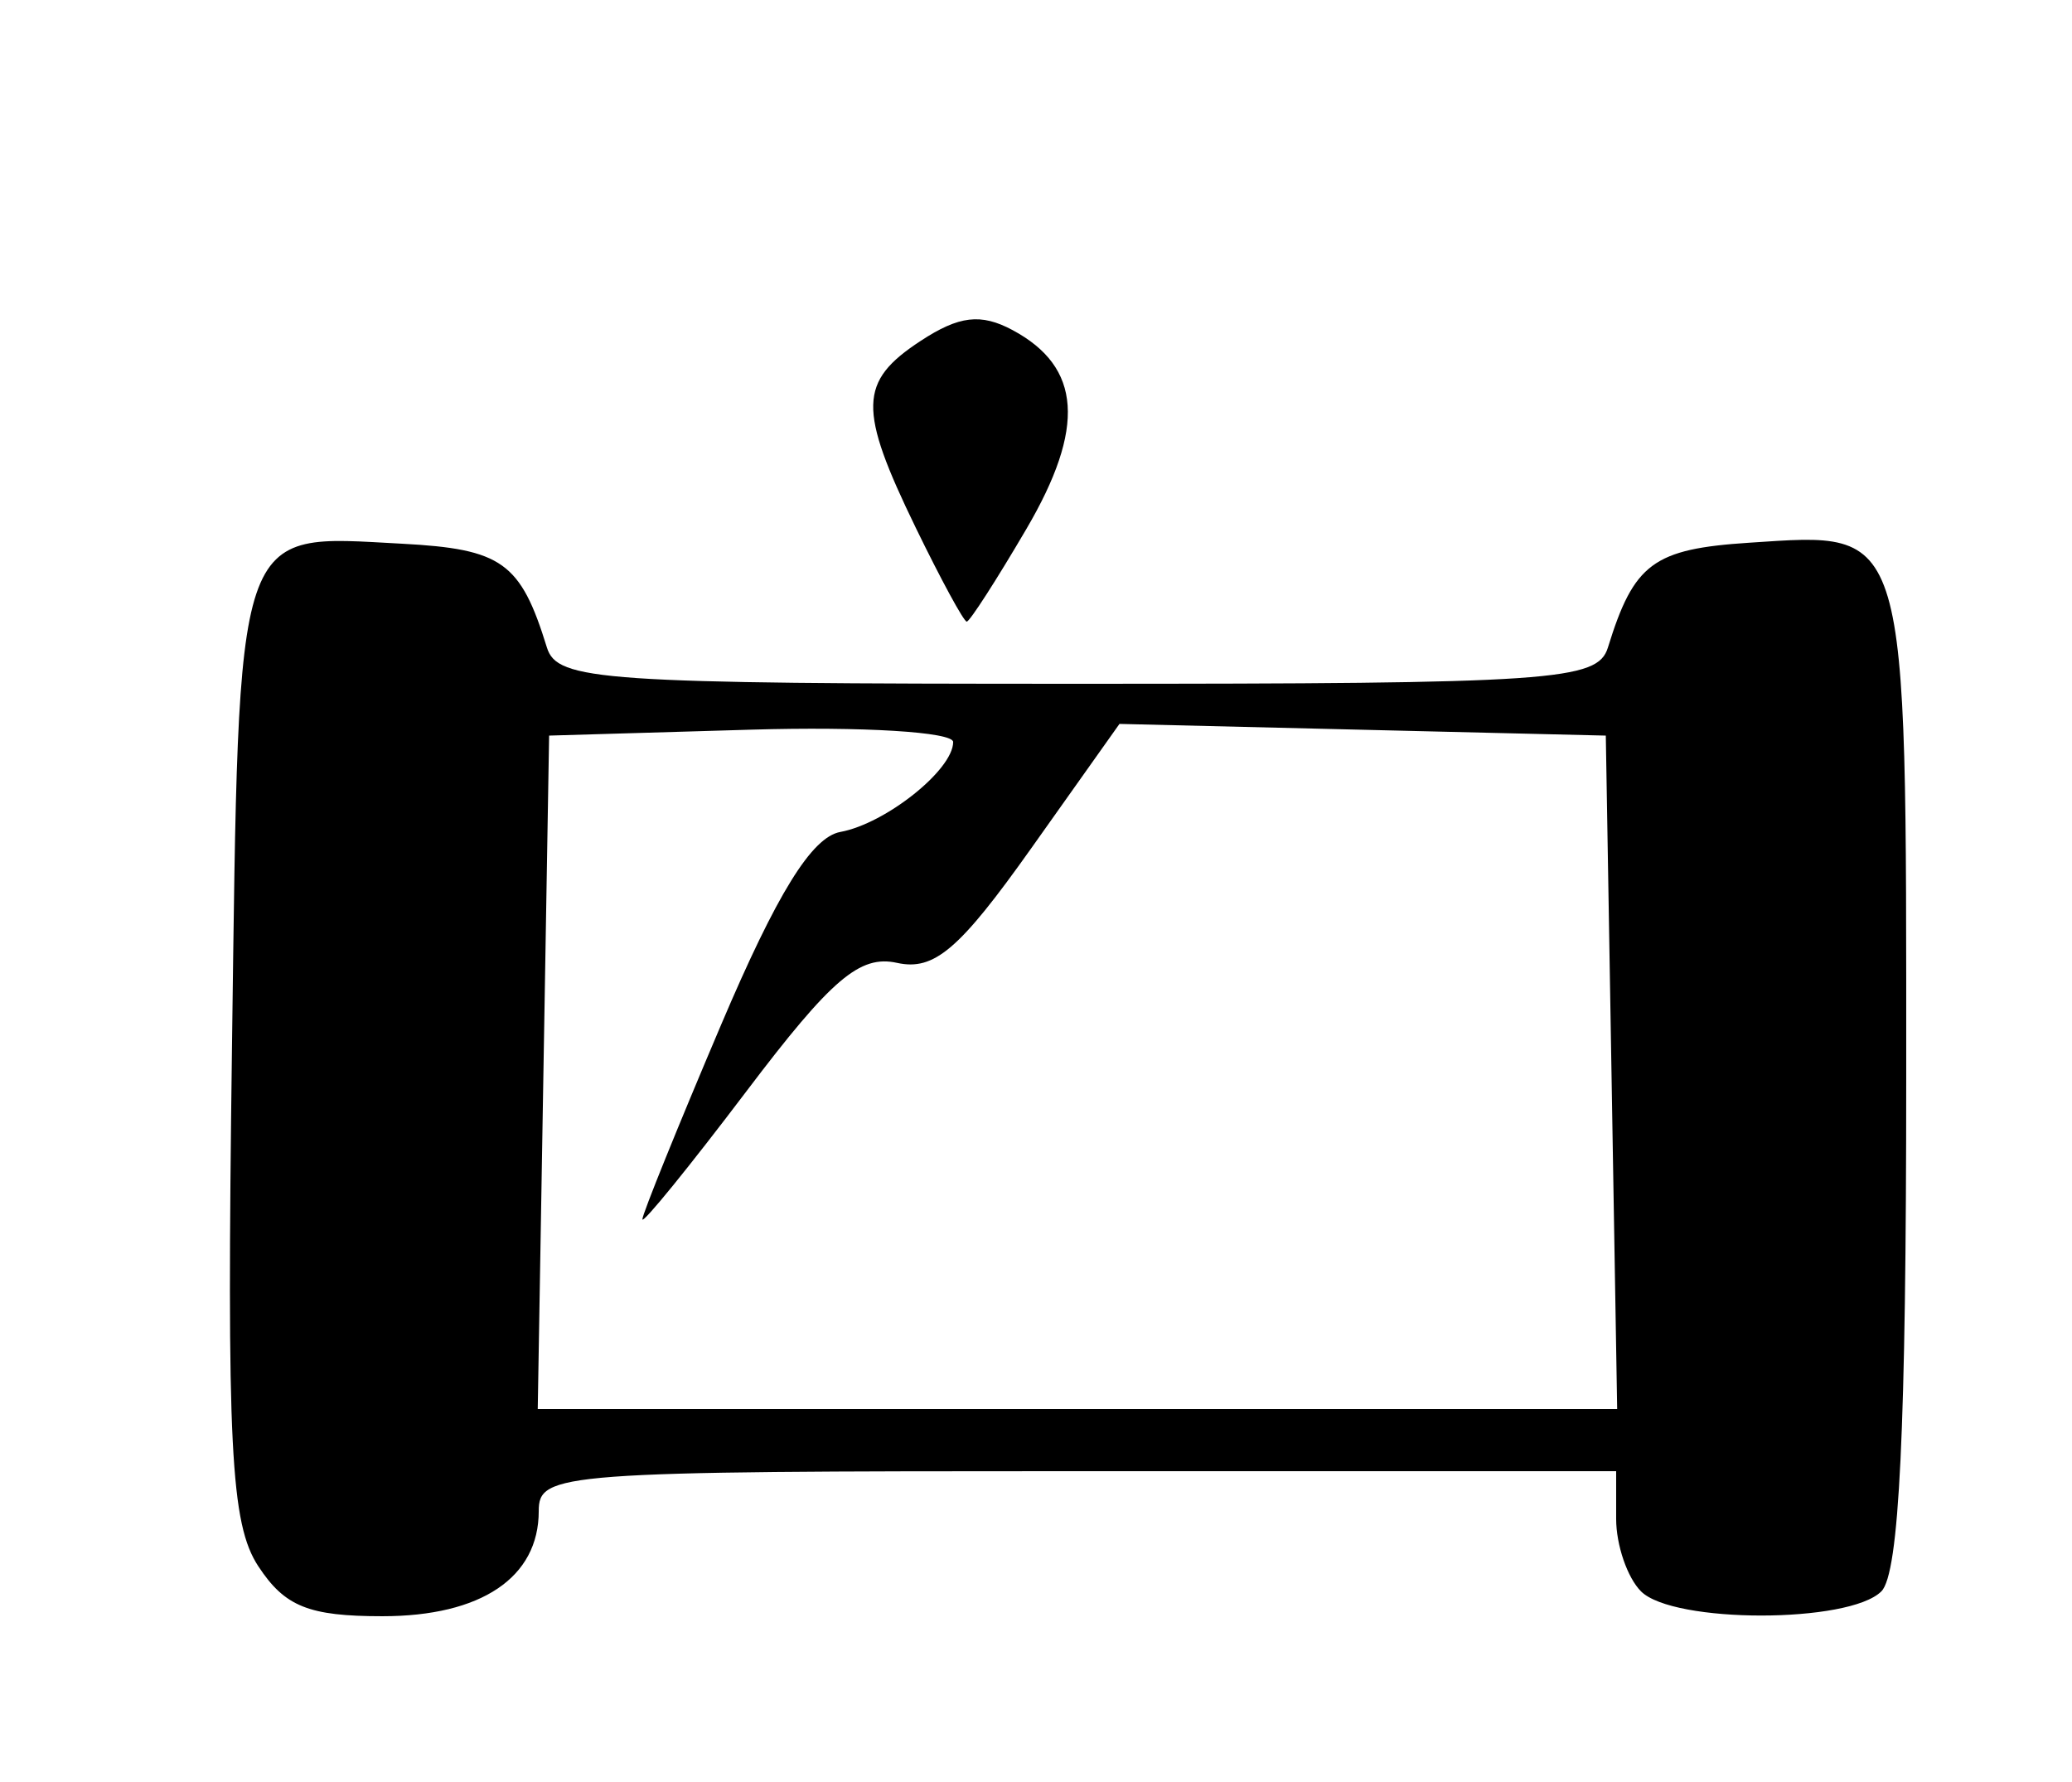
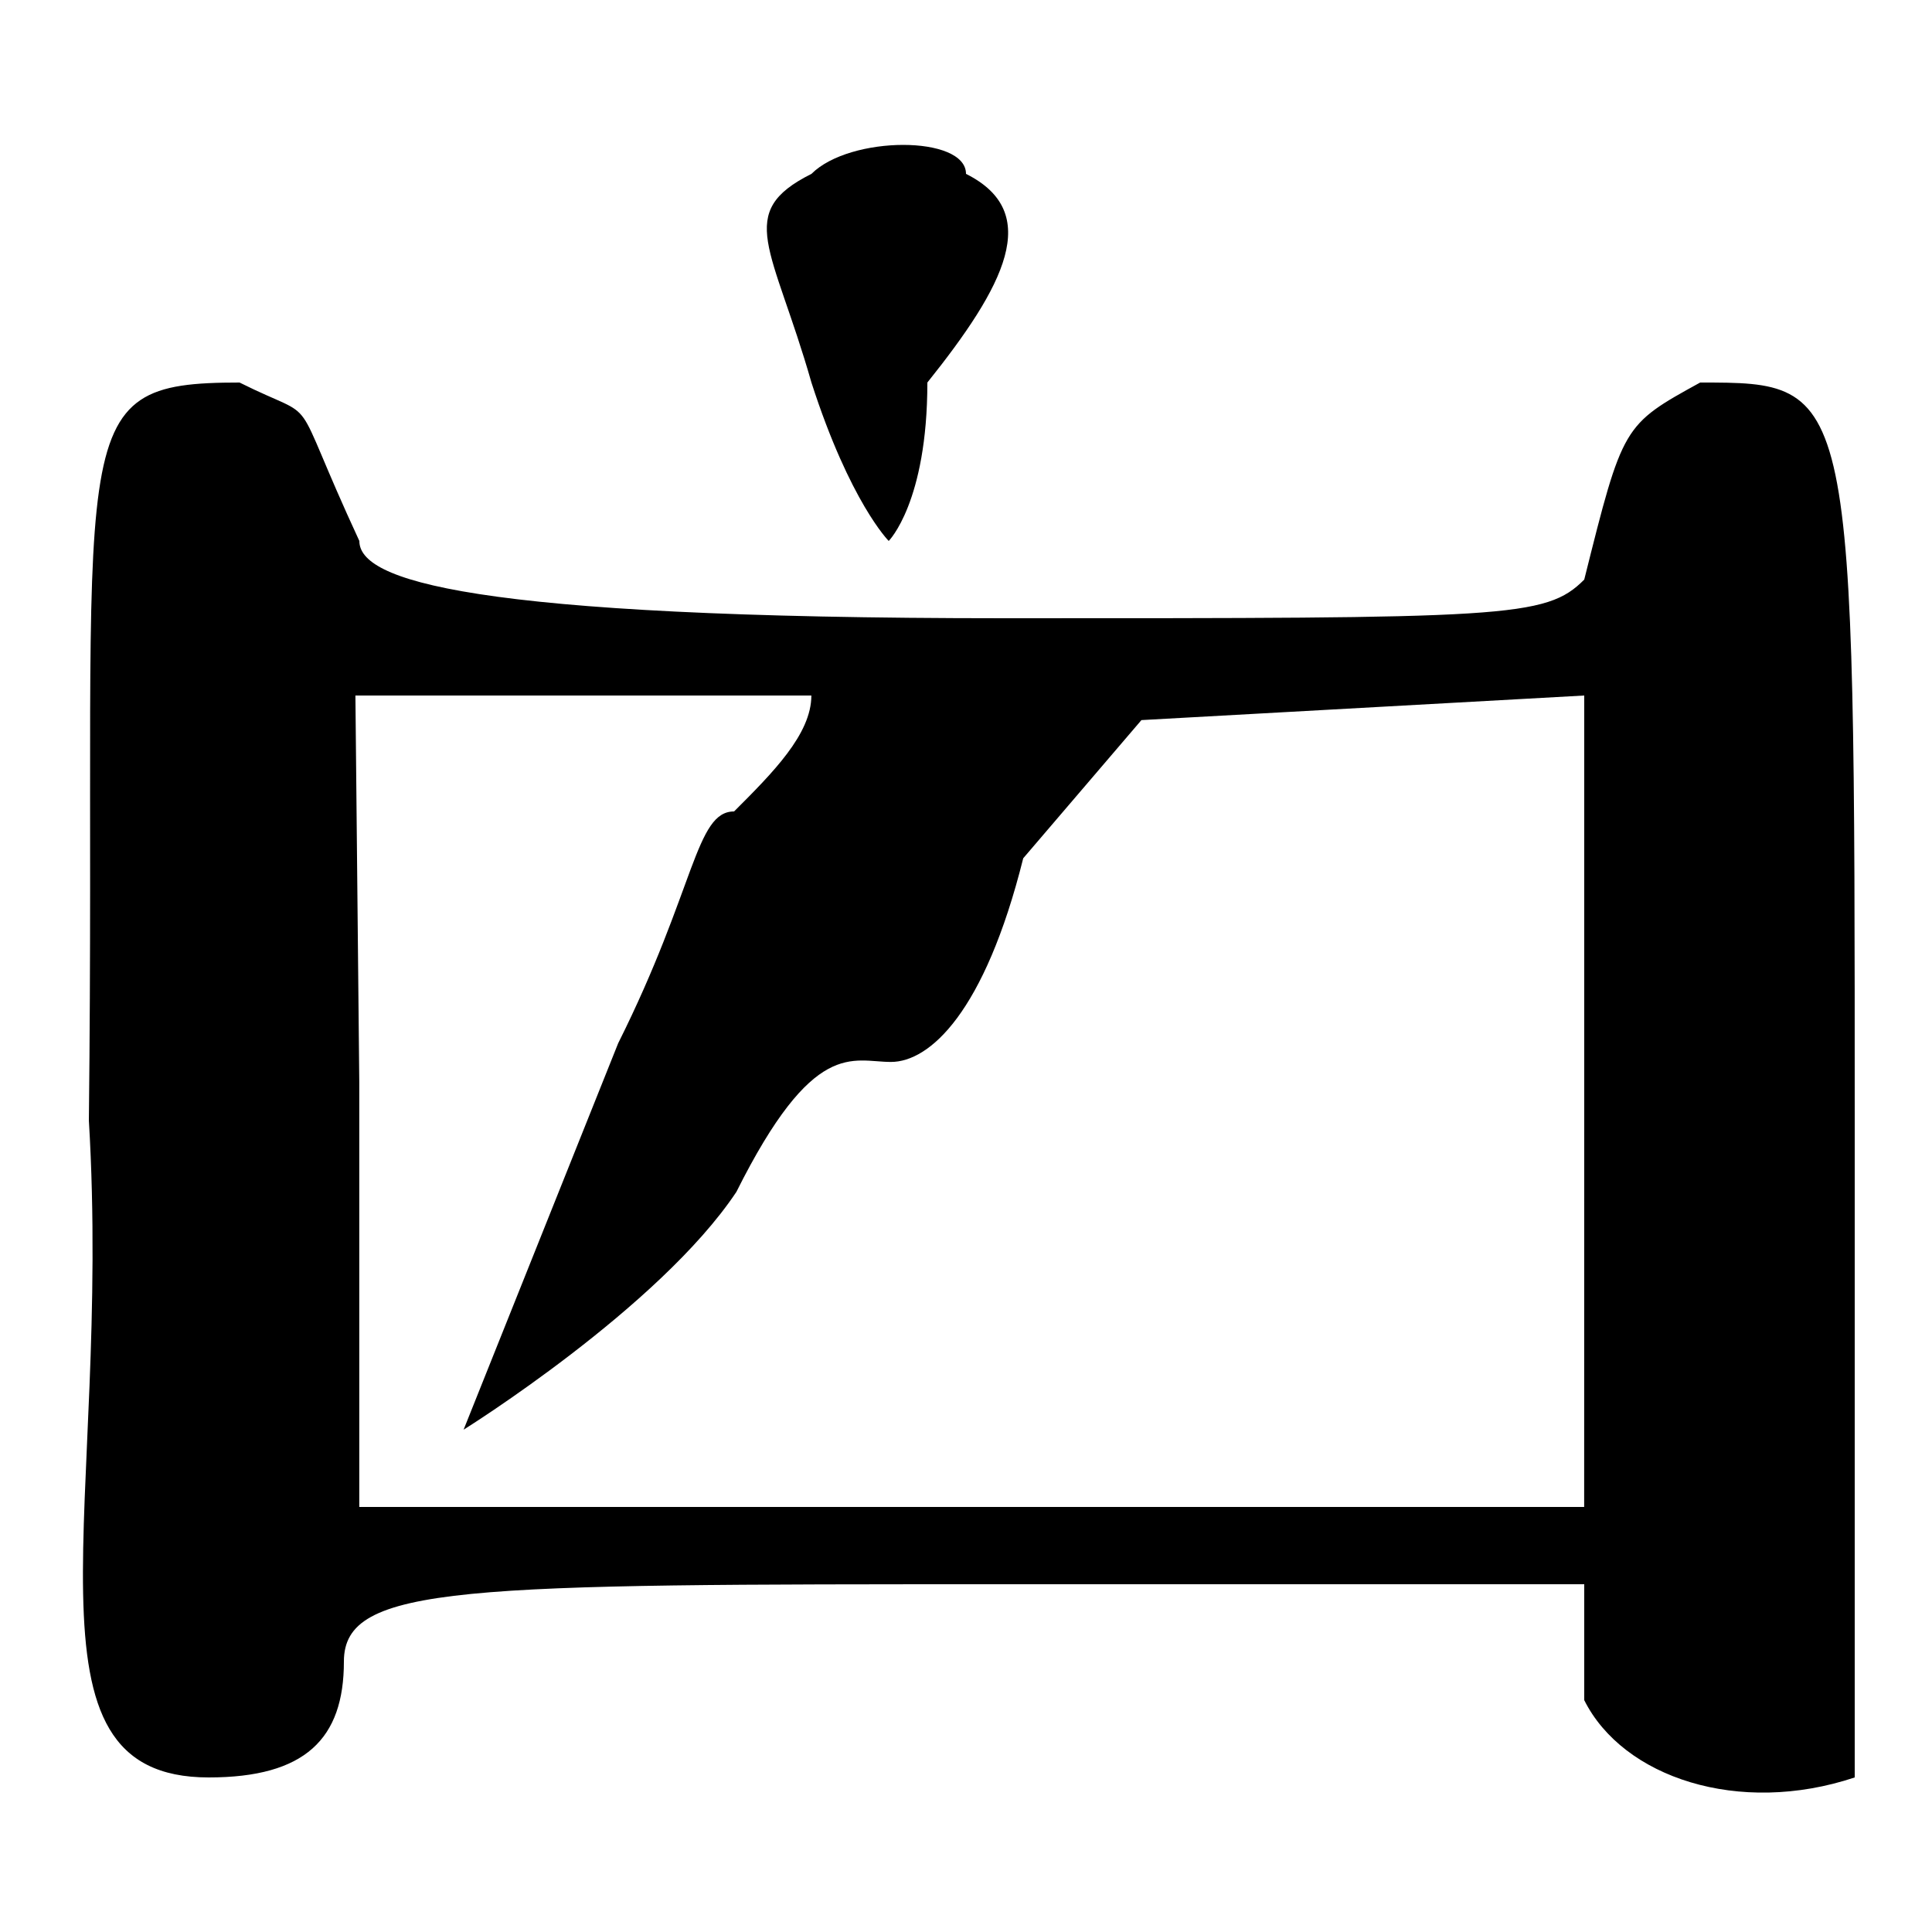
- <svg xmlns="http://www.w3.org/2000/svg" version="1.1" id="svg2" width="66.667" height="57.333" viewBox="0 0 66.667 57.333">
-   <defs id="defs6" />
-   <path style="fill:#000000;stroke-width:0.667" d="M 8.313,50.396 C 7.417,49.029 7.292,46.554 7.464,33.704 7.693,16.653 7.507,17.205 12.931,17.493 c 3.224,0.171 3.819,0.597 4.666,3.34 0.331,1.07 1.738,1.167 17.069,1.167 15.331,0 16.738,-0.096 17.069,-1.167 0.837,-2.71 1.459,-3.17 4.551,-3.372 5.156,-0.336 5.047,-0.707 5.047,17.154 0,11.388 -0.223,16.008 -0.8,16.585 -1.037,1.037 -6.696,1.037 -7.733,0 -0.44,-0.44 -0.8,-1.49 -0.8,-2.333 V 47.333 H 34.667 c -16.675,0 -17.333,0.049 -17.333,1.286 0,2.137 -1.851,3.381 -5.032,3.381 -2.367,0 -3.141,-0.312 -3.988,-1.604 z m 43.537,-15.896 -0.183,-10.833 -7.824,-0.188 -7.824,-0.188 -2.842,4.006 c -2.309,3.254 -3.119,3.945 -4.315,3.682 -1.196,-0.263 -2.105,0.511 -4.833,4.115 -1.848,2.441 -3.36,4.302 -3.36,4.135 0,-0.167 1.141,-2.986 2.535,-6.264 1.796,-4.222 2.914,-6.03 3.833,-6.198 1.459,-0.267 3.631,-1.999 3.631,-2.894 0,-0.323 -2.925,-0.502 -6.5,-0.397 l -6.5,0.191 -0.183,10.833 -0.183,10.833 H 34.667 52.033 Z M 29.466,16.982 c -1.864,-3.836 -1.841,-4.706 0.156,-6.014 1.237,-0.811 1.938,-0.893 2.955,-0.349 2.223,1.19 2.359,3.139 0.446,6.402 C 32.063,18.659 31.2,20 31.105,20 31.01,20 30.273,18.642 29.466,16.982 Z" id="path817" />
+ <svg xmlns="http://www.w3.org/2000/svg" width="50" height="50" version="1.1" viewBox="0 0 50 50">
+   <path d="m2.3 29c0.2-18-0.8-19.1 3.9-19.1 2.2 1.1 1.2 0 3.1 4.1 0 1 2.7 2 16.7 2 13 0 14 0 15-1 1-4 1-4 3-5.1 4 0 4 0 4 19.1v17c-3 1-6 0-7-2v-3h-15c-14 0-17.1 0-17.1 2s-1 3-3.5 3c-5.13 0-2.5-7-3.1-17zm38.7-1v-10l-11.46 0.636-3.059 3.576c-1 4-2.424 5.271-3.424 5.271s-2-0.636-4 3.364c-2 3-7.059 6.153-7.059 6.153l4-10c2-4 2-6 3-6 1-1 2-2 2-3h-11.8l0.1 10v11h31.7zm-20-18.1c-1-3.5-2-4.4 0-5.4 1-1 4-1 4 0 2 1 1 2.9-1 5.4 0 3.1-1 4.1-1 4.1s-1-1-2-4.1z" fill="param(fill)  #000000" />
</svg>
